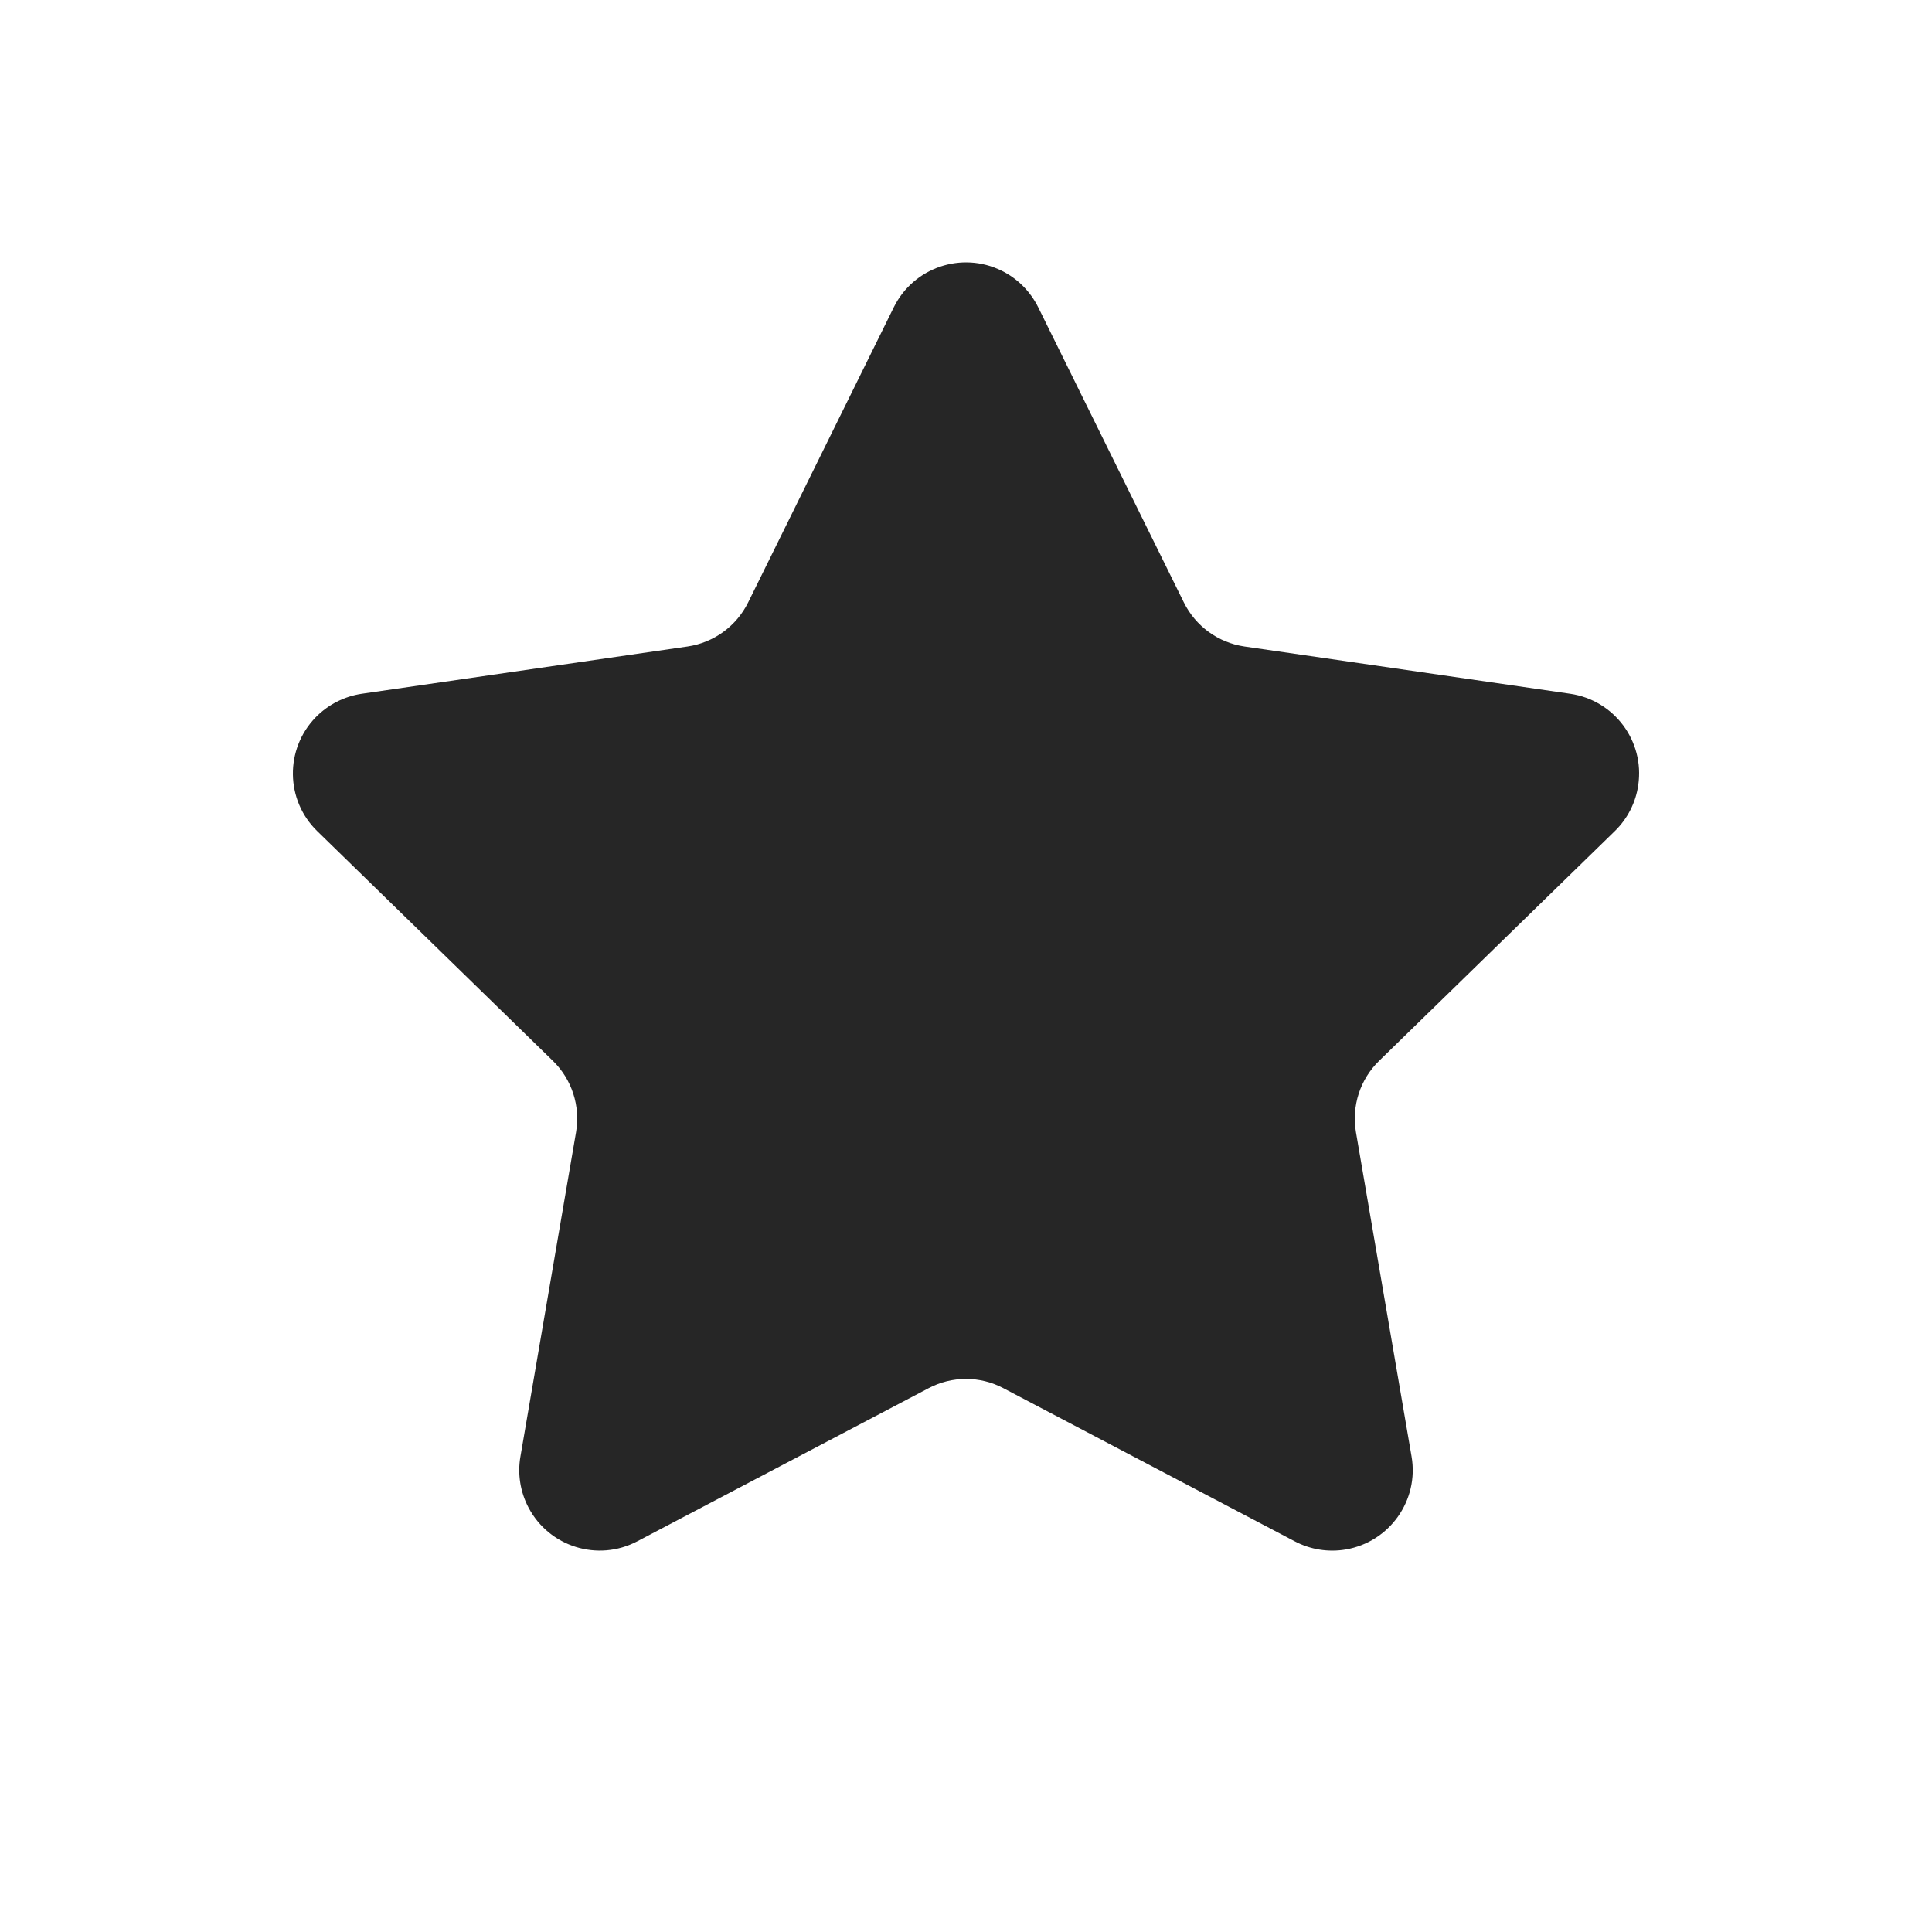
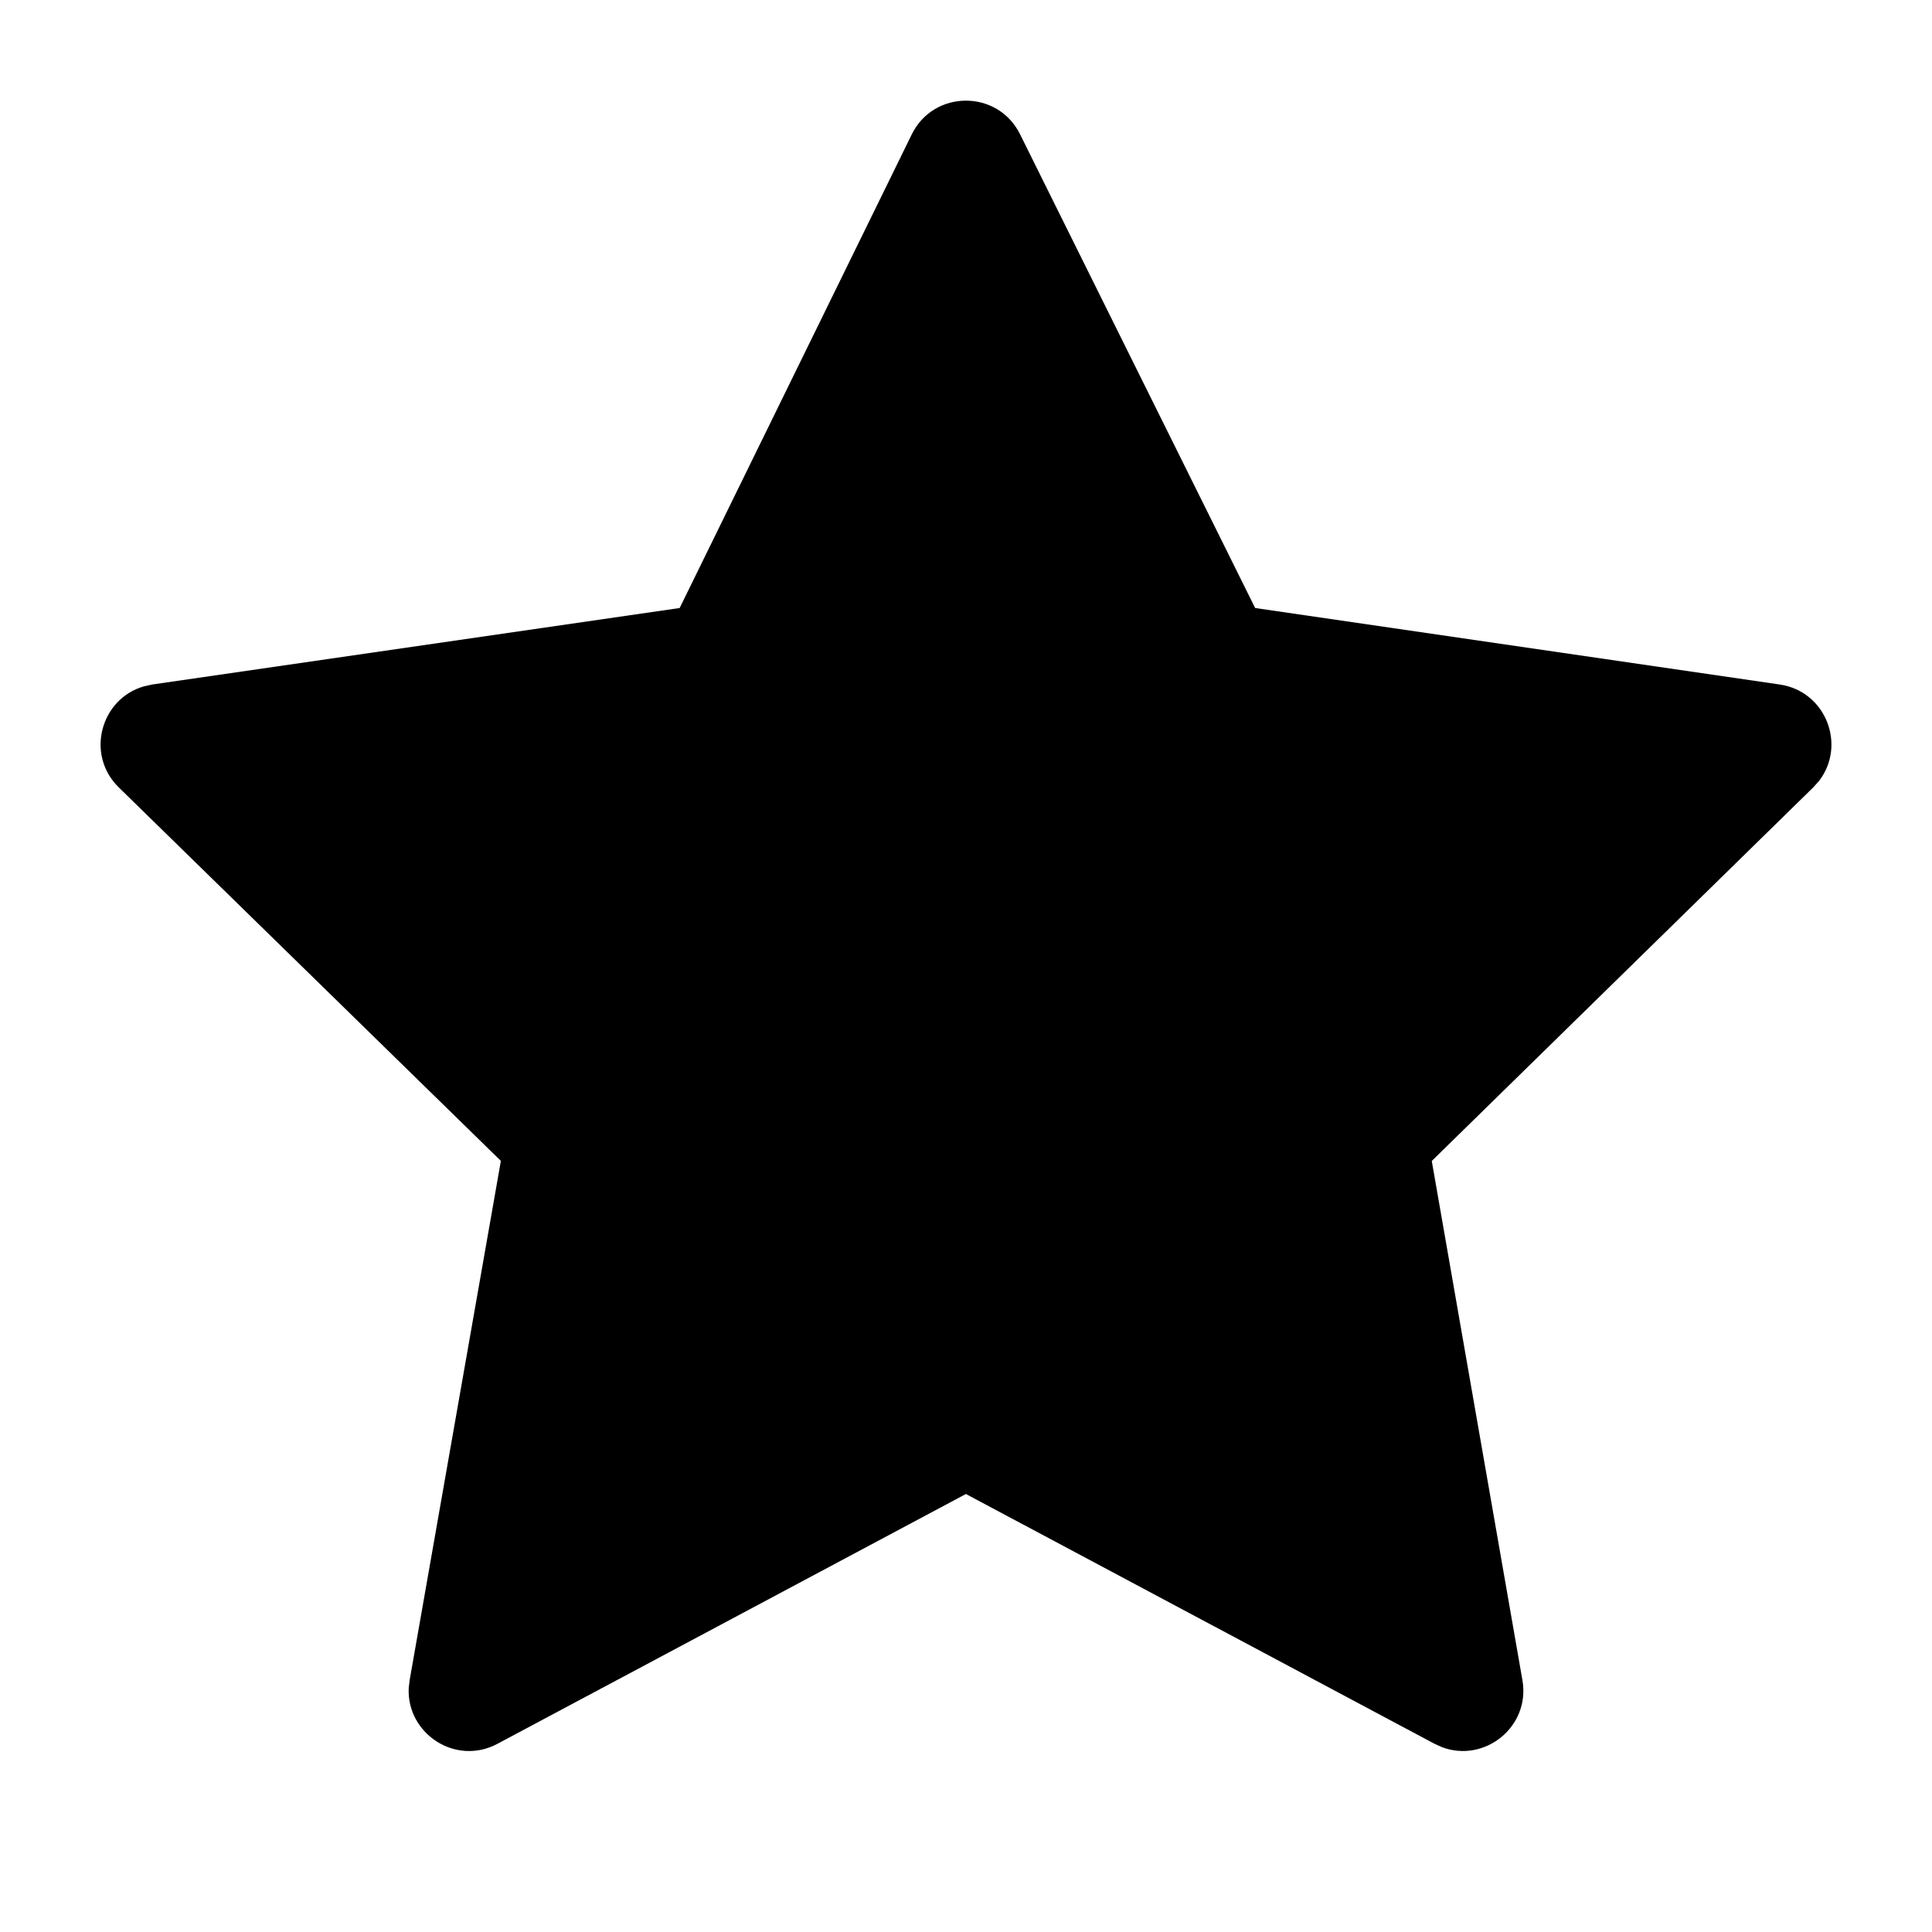
<svg xmlns="http://www.w3.org/2000/svg" viewBox="0 0 24 24" version="1.1">
-   <g stroke="none" stroke-width="1" fill="none" fill-rule="evenodd" fill-opacity="0.85">
-     <path d="M11.535,17.245 L7.916,19.147 C7.427,19.404 6.822,19.216 6.565,18.727 C6.463,18.533 6.427,18.31 6.465,18.093 L7.156,14.063 C7.211,13.739 7.104,13.408 6.868,13.178 L3.94,10.324 C3.545,9.939 3.537,9.306 3.922,8.91 C4.076,8.753 4.277,8.65 4.495,8.618 L8.541,8.031 C8.867,7.983 9.148,7.779 9.294,7.483 L11.103,3.817 C11.348,3.322 11.947,3.118 12.443,3.363 C12.64,3.46 12.799,3.62 12.897,3.817 L14.706,7.483 C14.852,7.779 15.133,7.983 15.459,8.031 L19.505,8.618 C20.052,8.698 20.431,9.205 20.351,9.752 C20.32,9.97 20.217,10.171 20.06,10.324 L17.132,13.178 C16.896,13.408 16.789,13.739 16.844,14.063 L17.535,18.093 C17.629,18.637 17.263,19.154 16.719,19.248 C16.502,19.285 16.279,19.25 16.084,19.147 L12.465,17.245 C12.174,17.091 11.826,17.091 11.535,17.245 Z" fill="currentColor" />
-   </g>
+   <path d="M11.326,1.67 C11.599,1.112 12.395,1.11 12.671,1.667 L15.592,7.553 L22.108,8.503 C22.686,8.588 22.938,9.261 22.596,9.702 L22.525,9.781 L17.786,14.422 L18.912,20.871 C19.013,21.452 18.441,21.903 17.913,21.704 L17.82,21.662 L11.999,18.559 L6.18,21.662 C5.659,21.94 5.052,21.536 5.077,20.971 L5.089,20.87 L6.222,14.421 L1.476,9.782 C1.058,9.373 1.251,8.68 1.788,8.526 L1.892,8.503 L8.443,7.553 L11.326,1.67 Z" id="路径" fill="currentColor" />
</svg>
